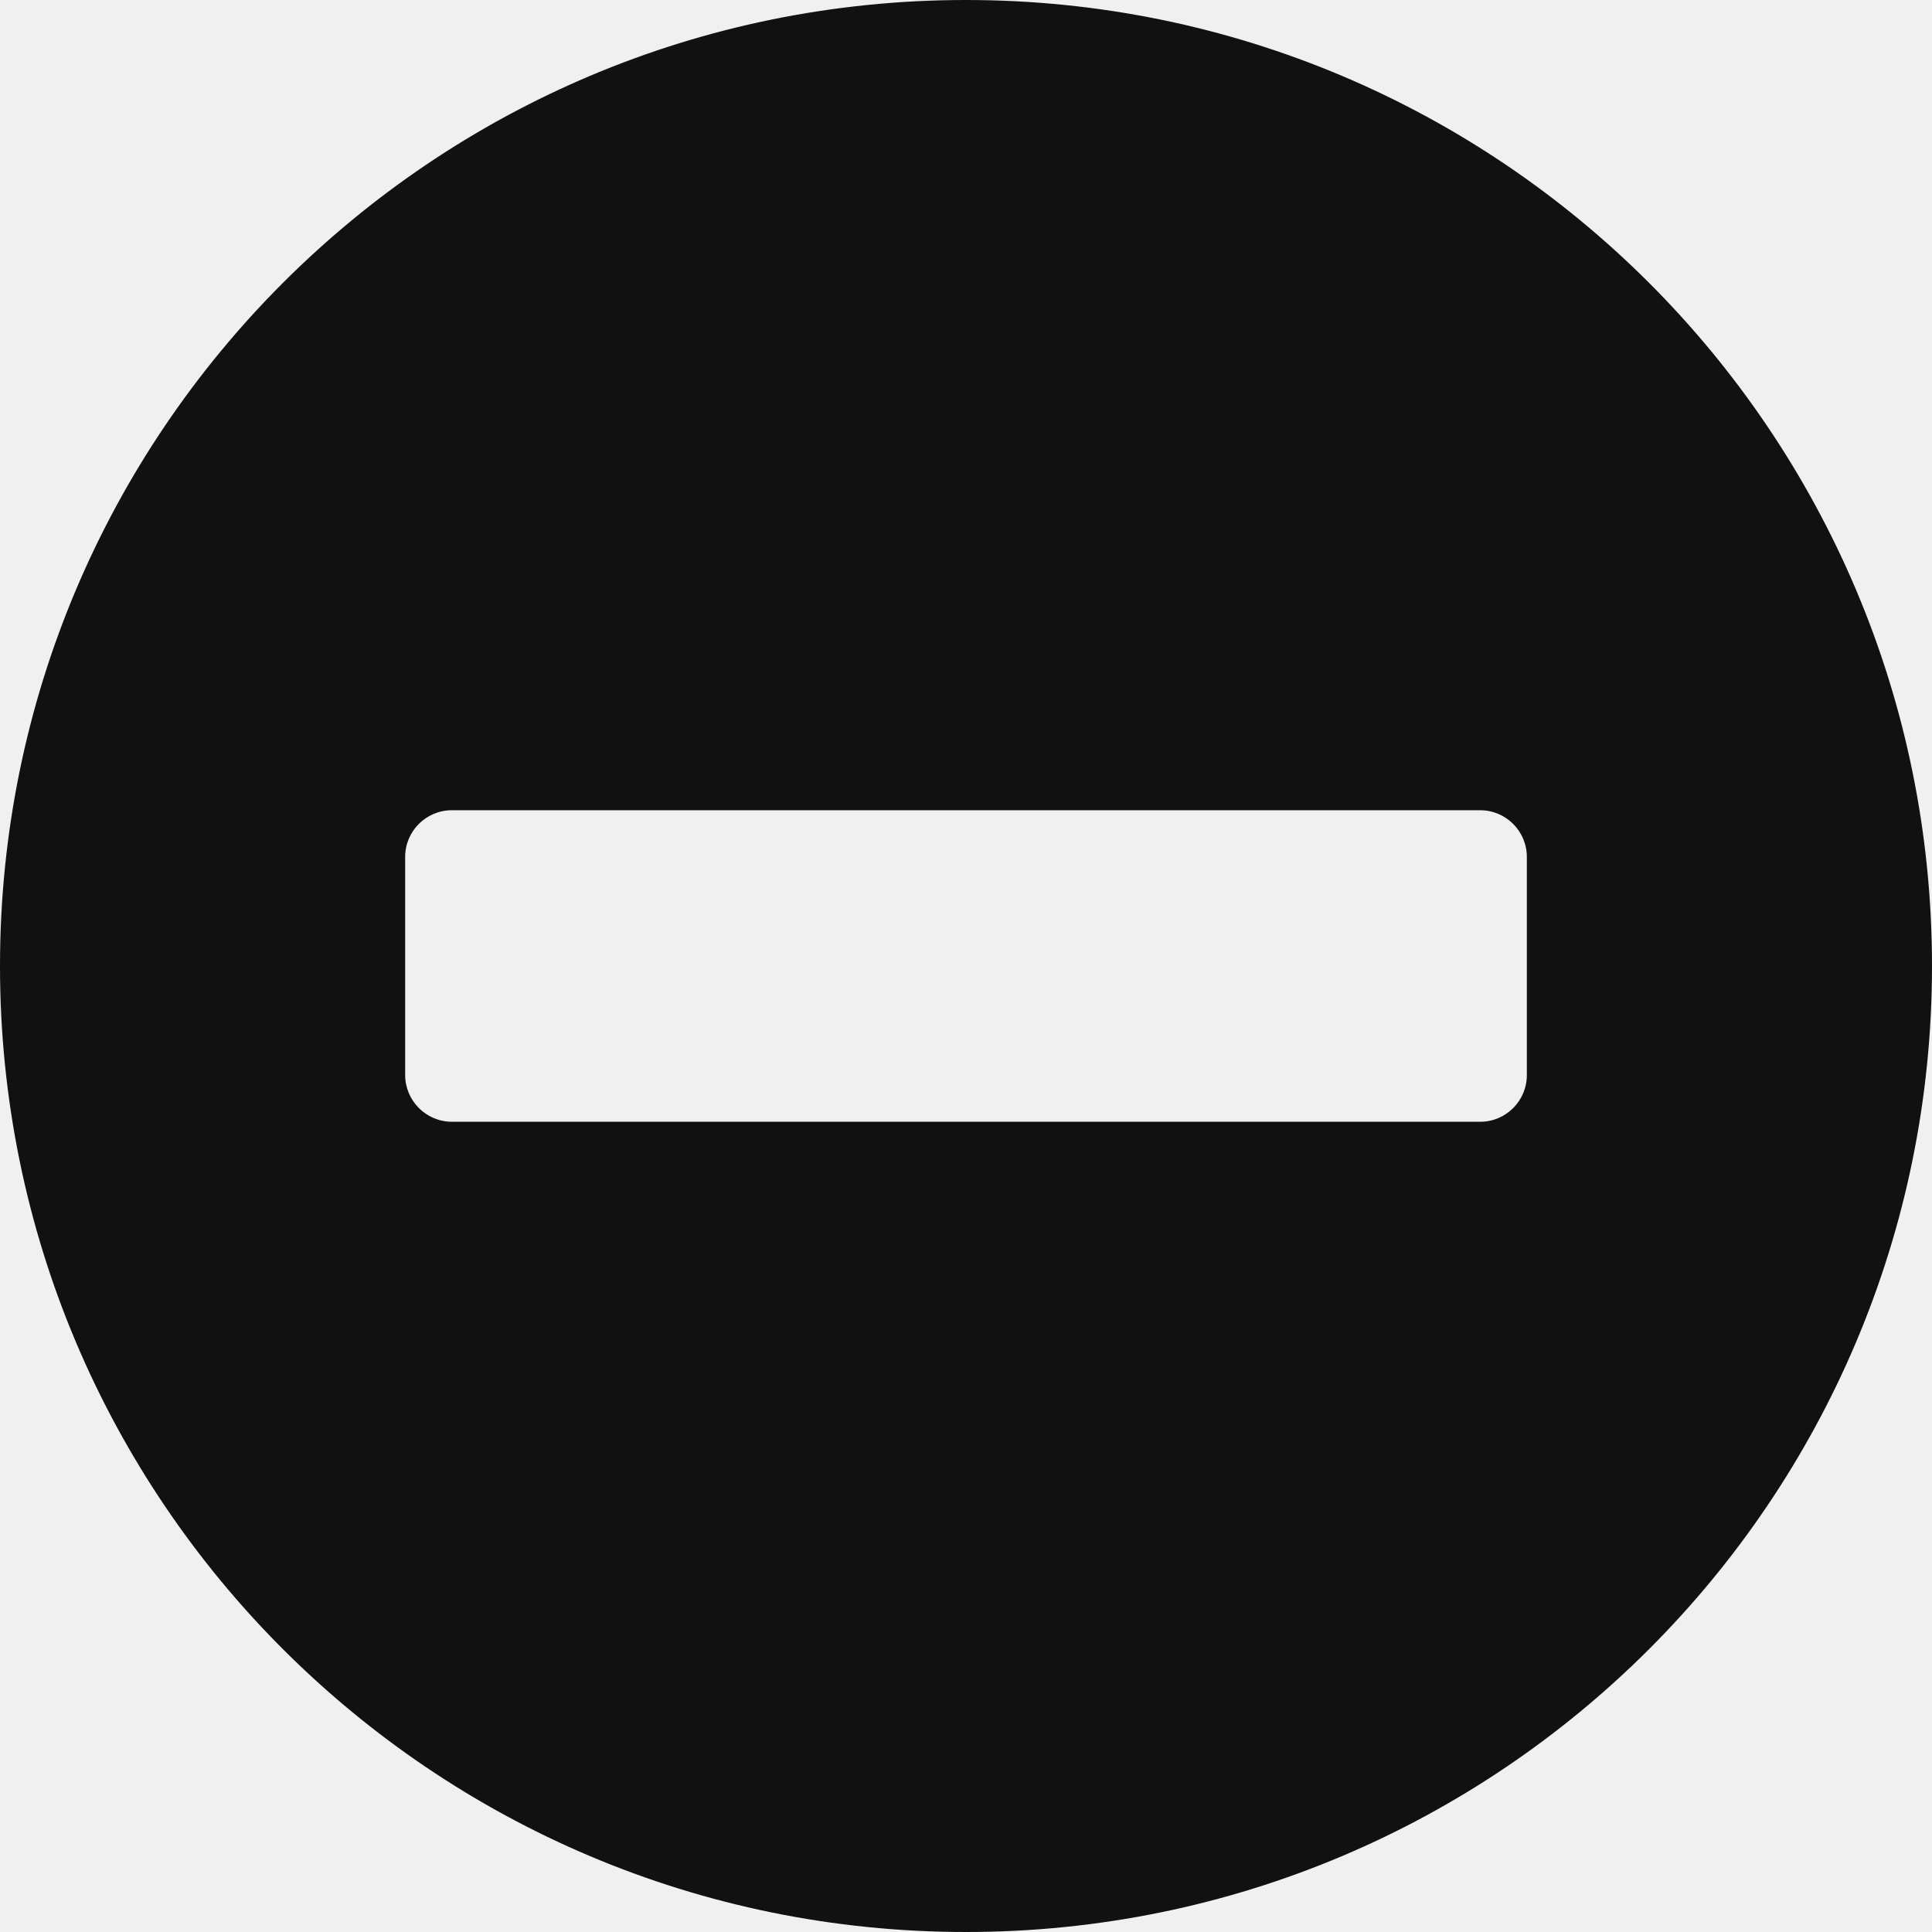
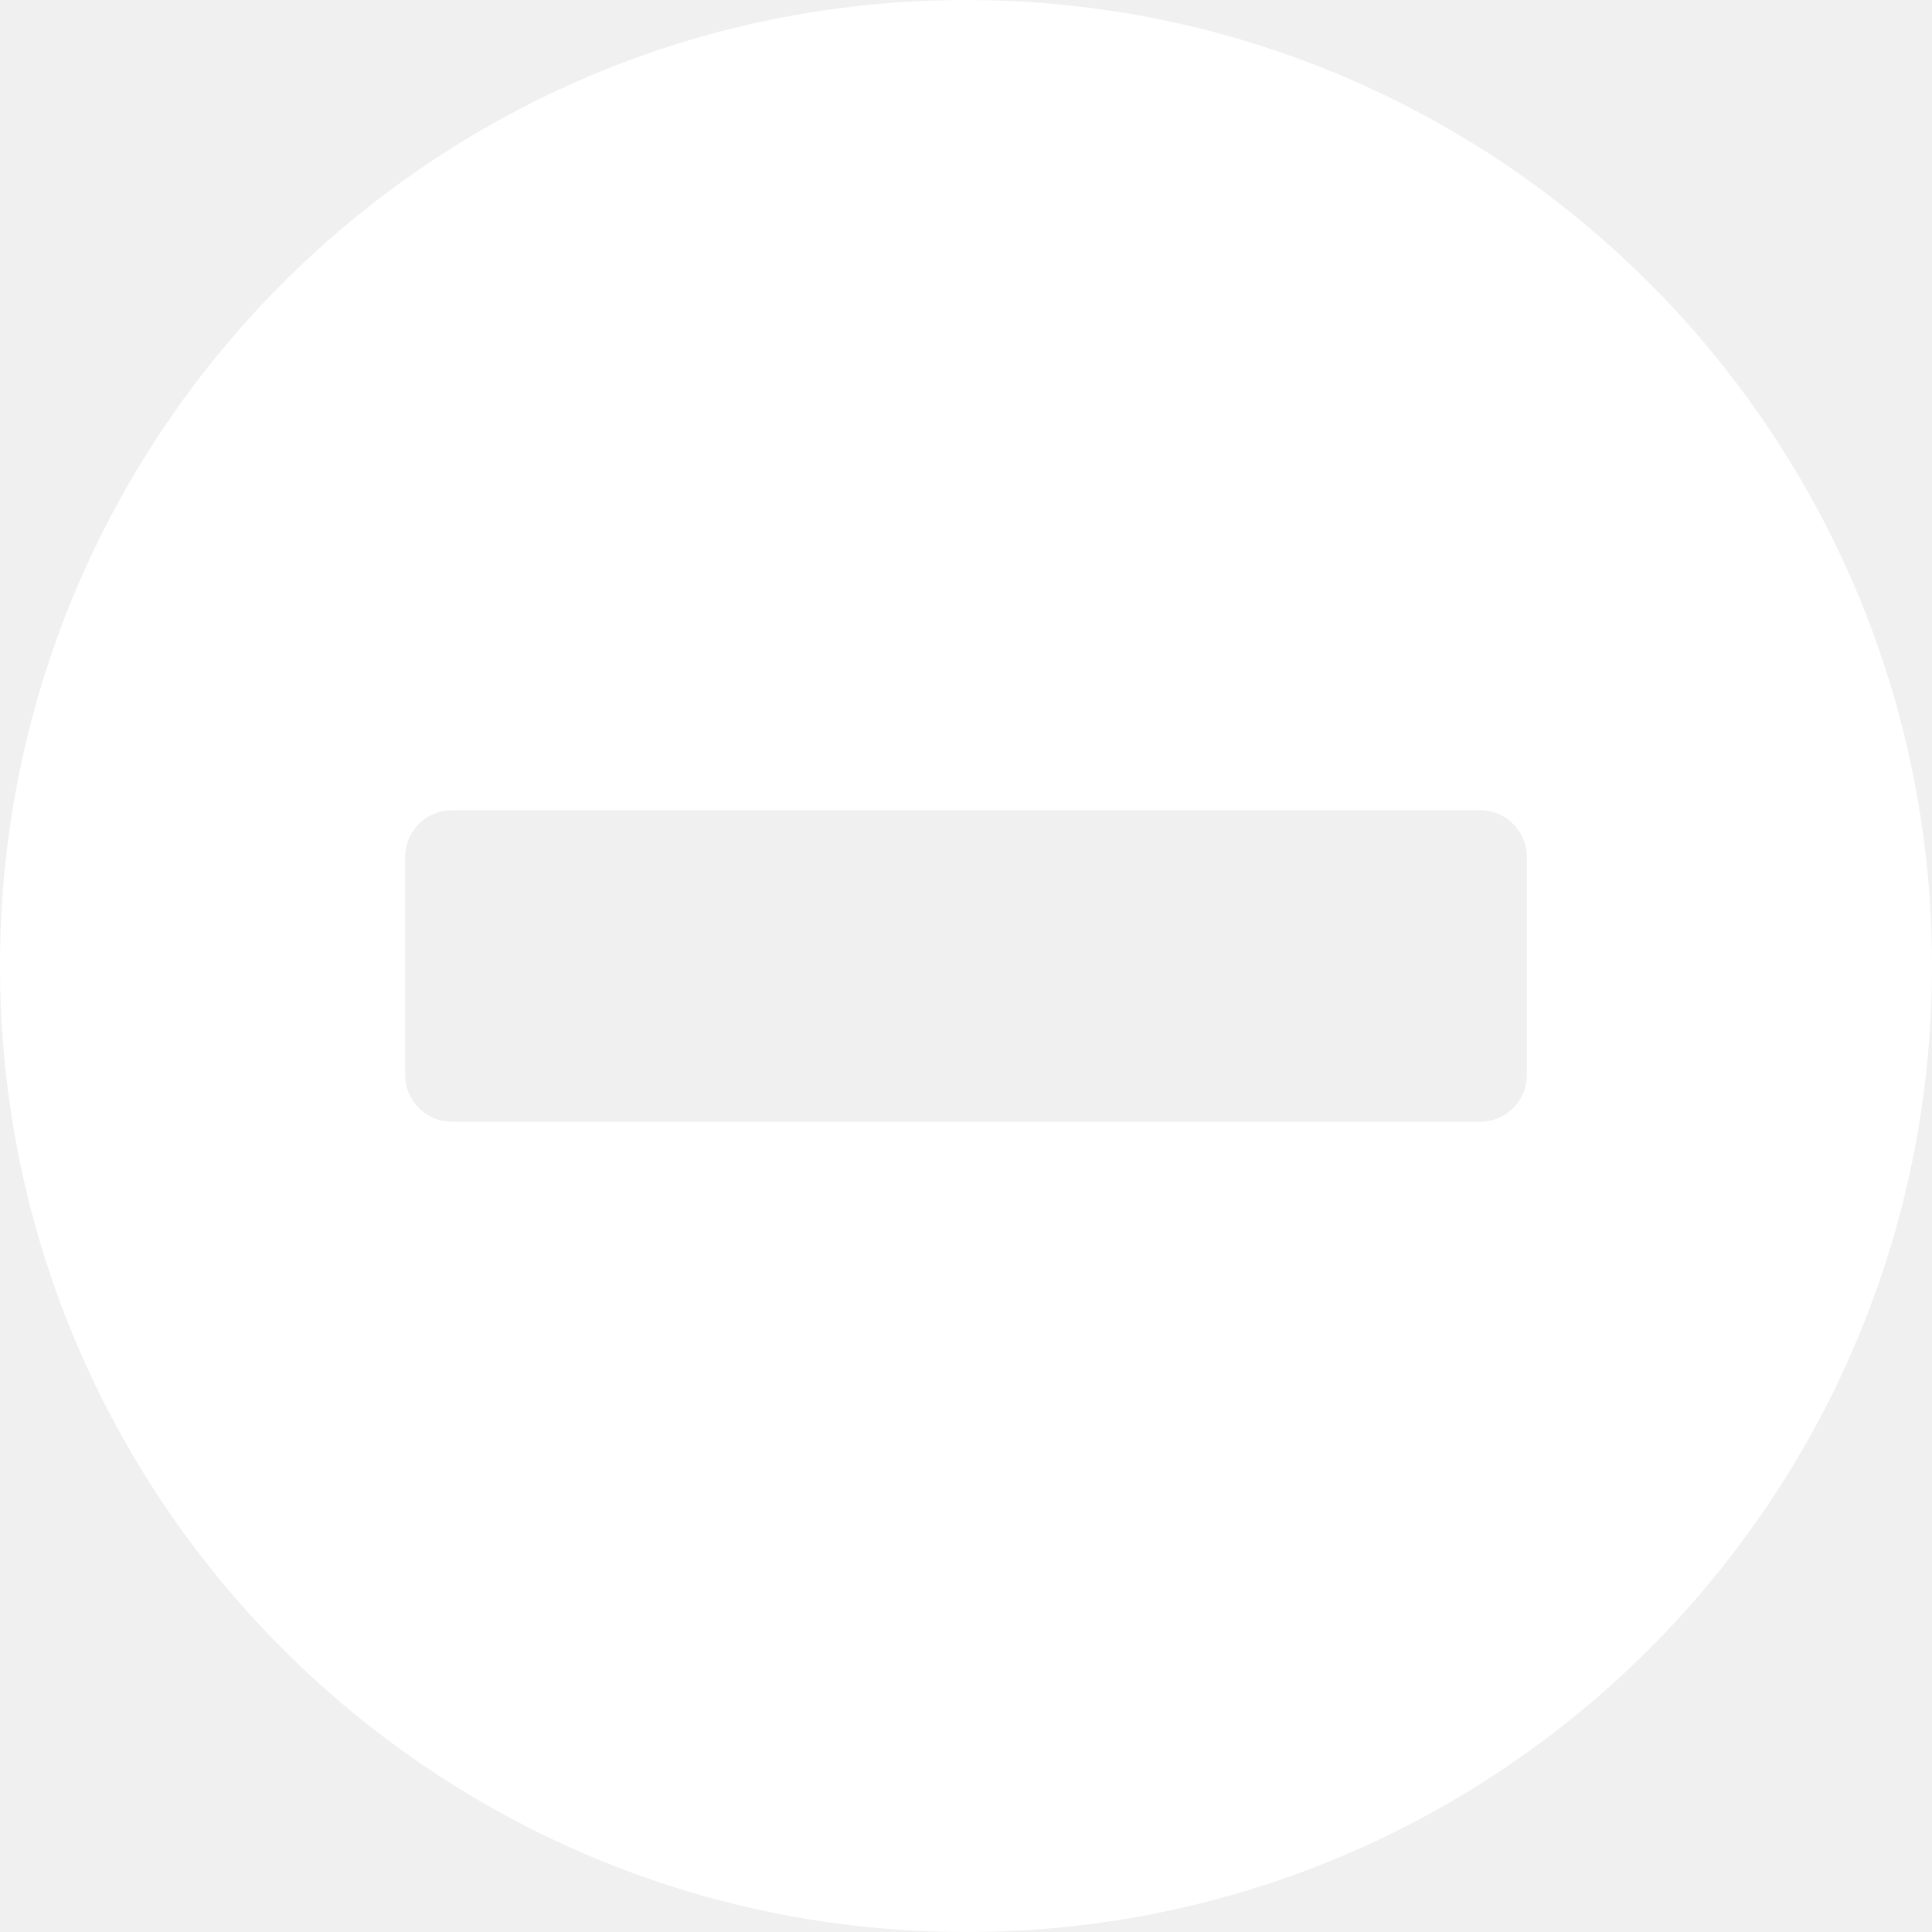
<svg xmlns="http://www.w3.org/2000/svg" width="24" height="24" viewBox="0 0 24 24">
  <g fill="none" fill-rule="evenodd">
-     <path fill="#111" d="M12 0C5.371 0 0 5.371 0 12s5.371 12 12 12 12-5.371 12-12S18.629 0 12 0zM5.613 13.935a.582.582 0 0 1-.58-.58v-2.71c0-.32.26-.58.58-.58h12.774c.32 0 .58.26.58.58v2.71c0 .32-.26.58-.58.58H5.613z" />
+     <path fill="#fff" d="M12 0C5.371 0 0 5.371 0 12s5.371 12 12 12 12-5.371 12-12S18.629 0 12 0zM5.613 13.935a.582.582 0 0 1-.58-.58v-2.71c0-.32.26-.58.58-.58h12.774c.32 0 .58.26.58.58v2.71c0 .32-.26.58-.58.58H5.613z" />
    <path d="M0 0h24v24H0z" />
  </g>
</svg>
